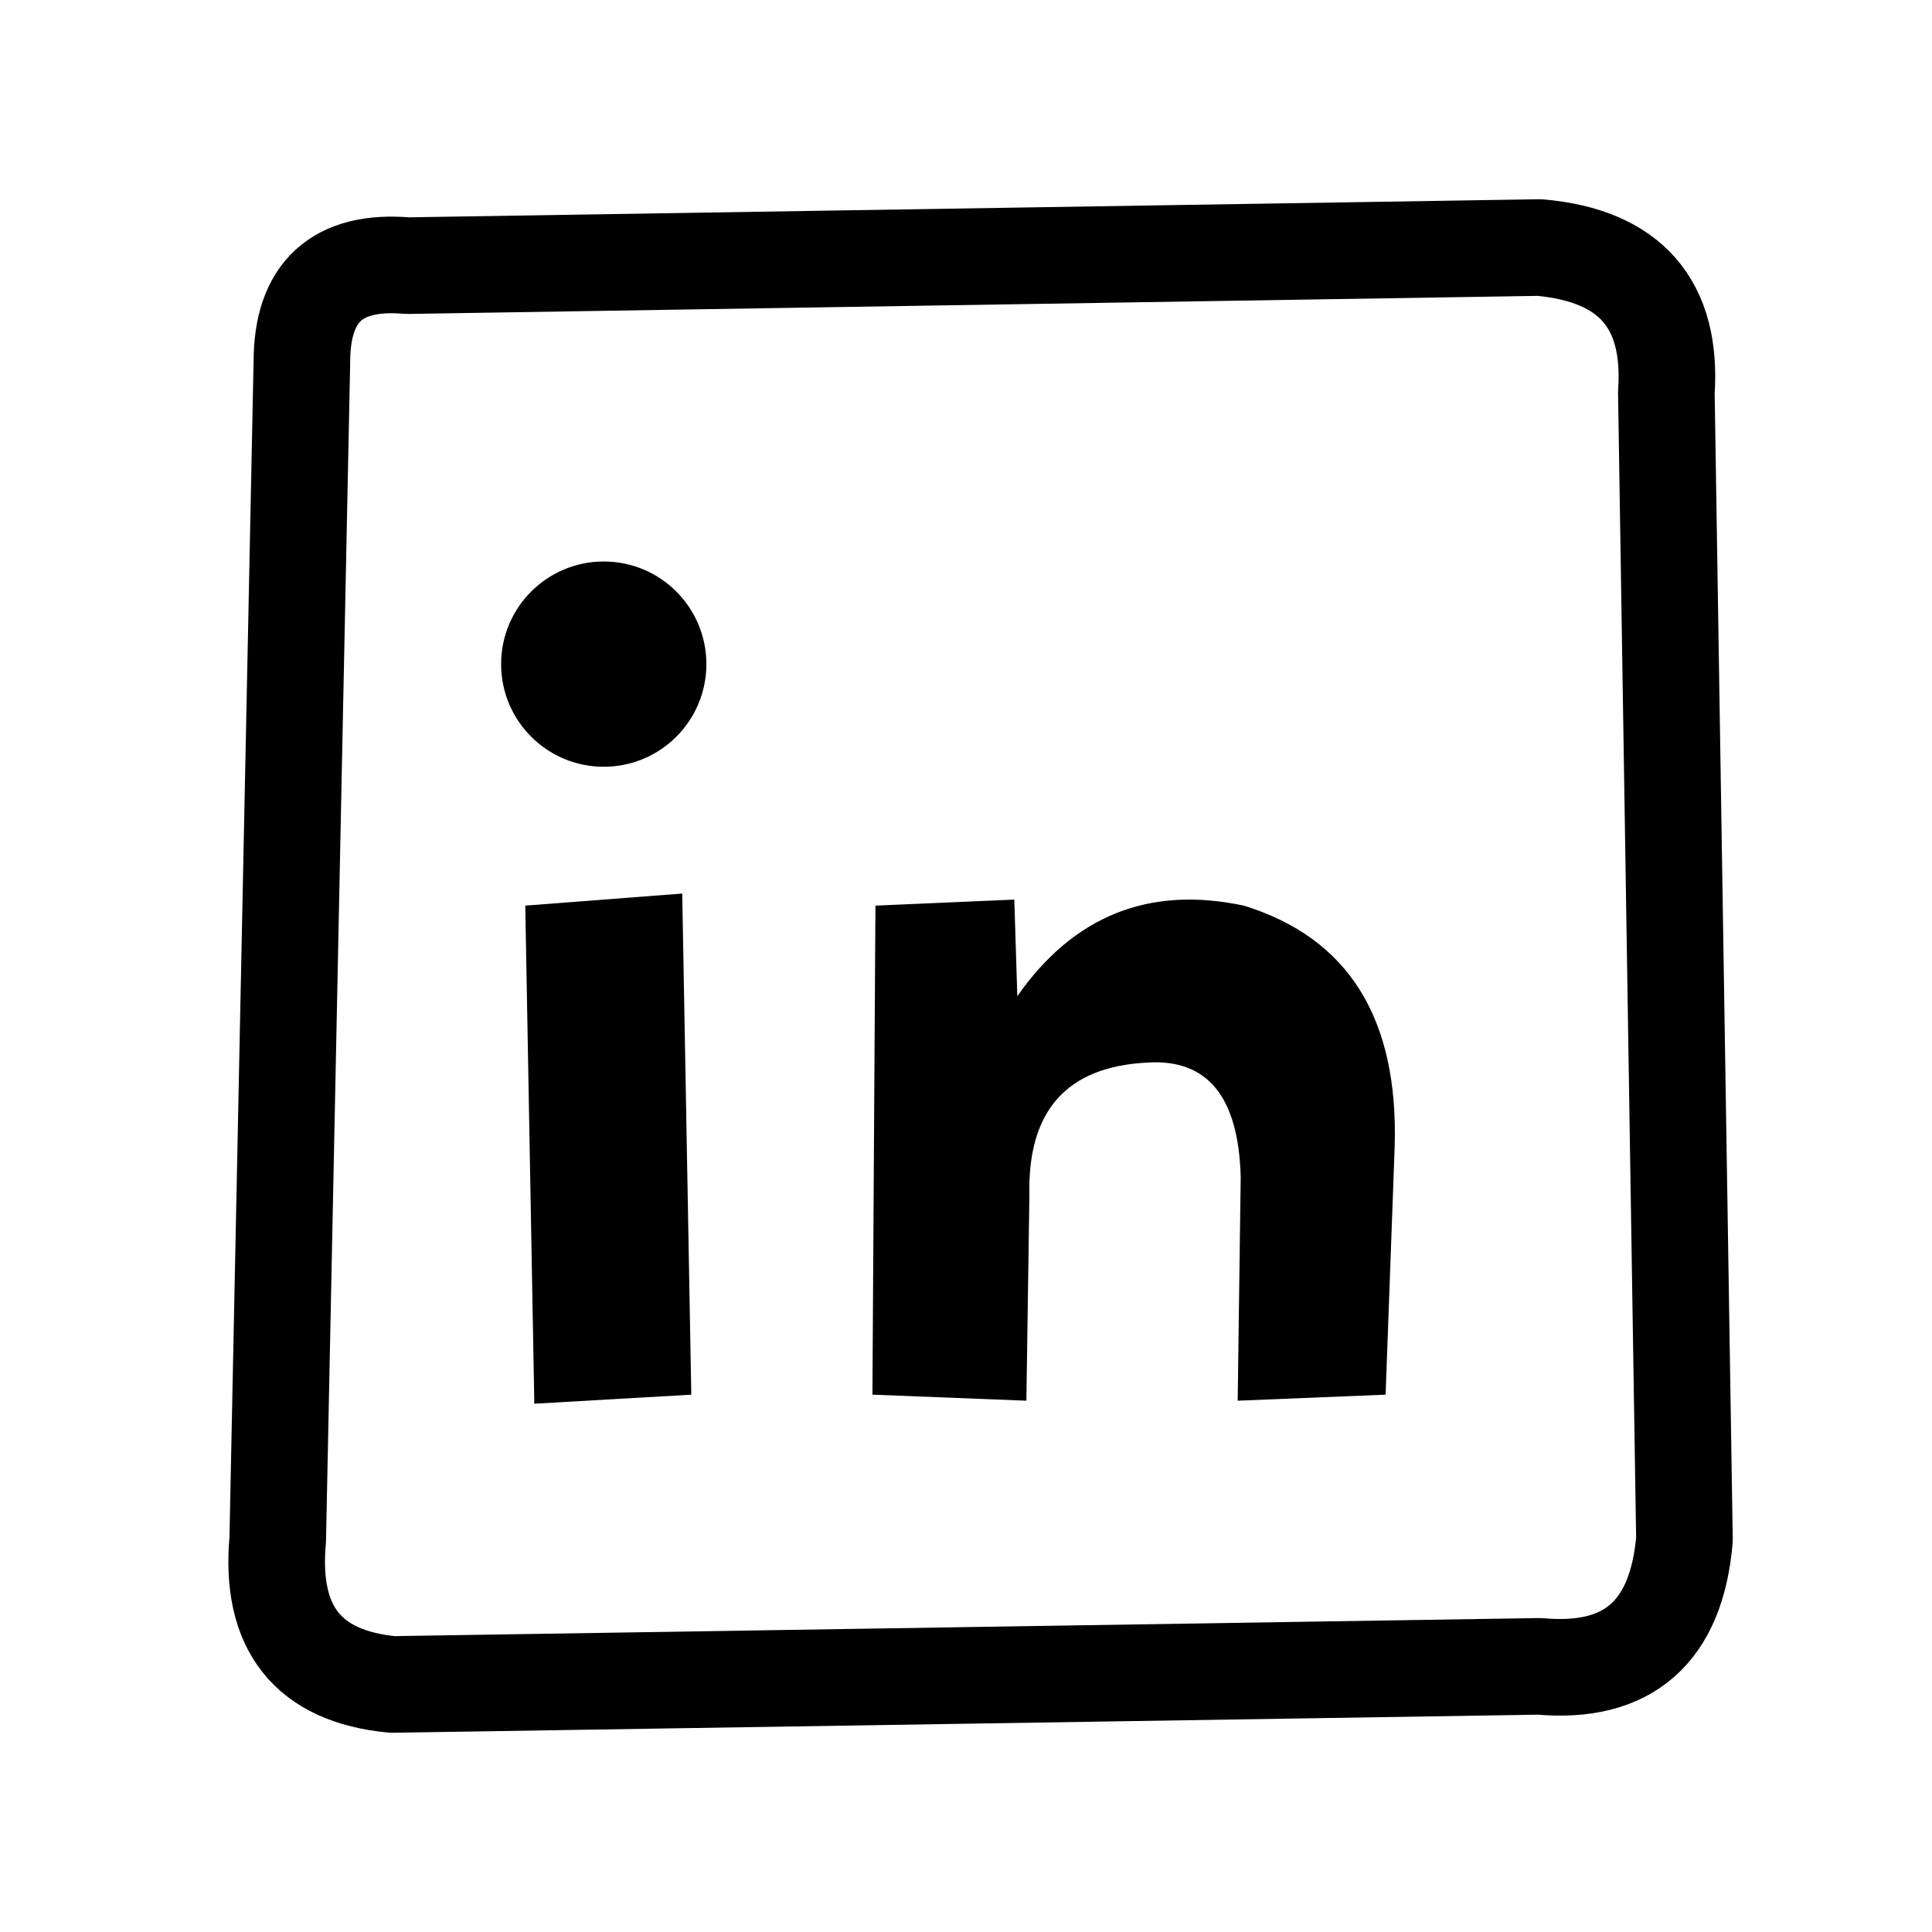
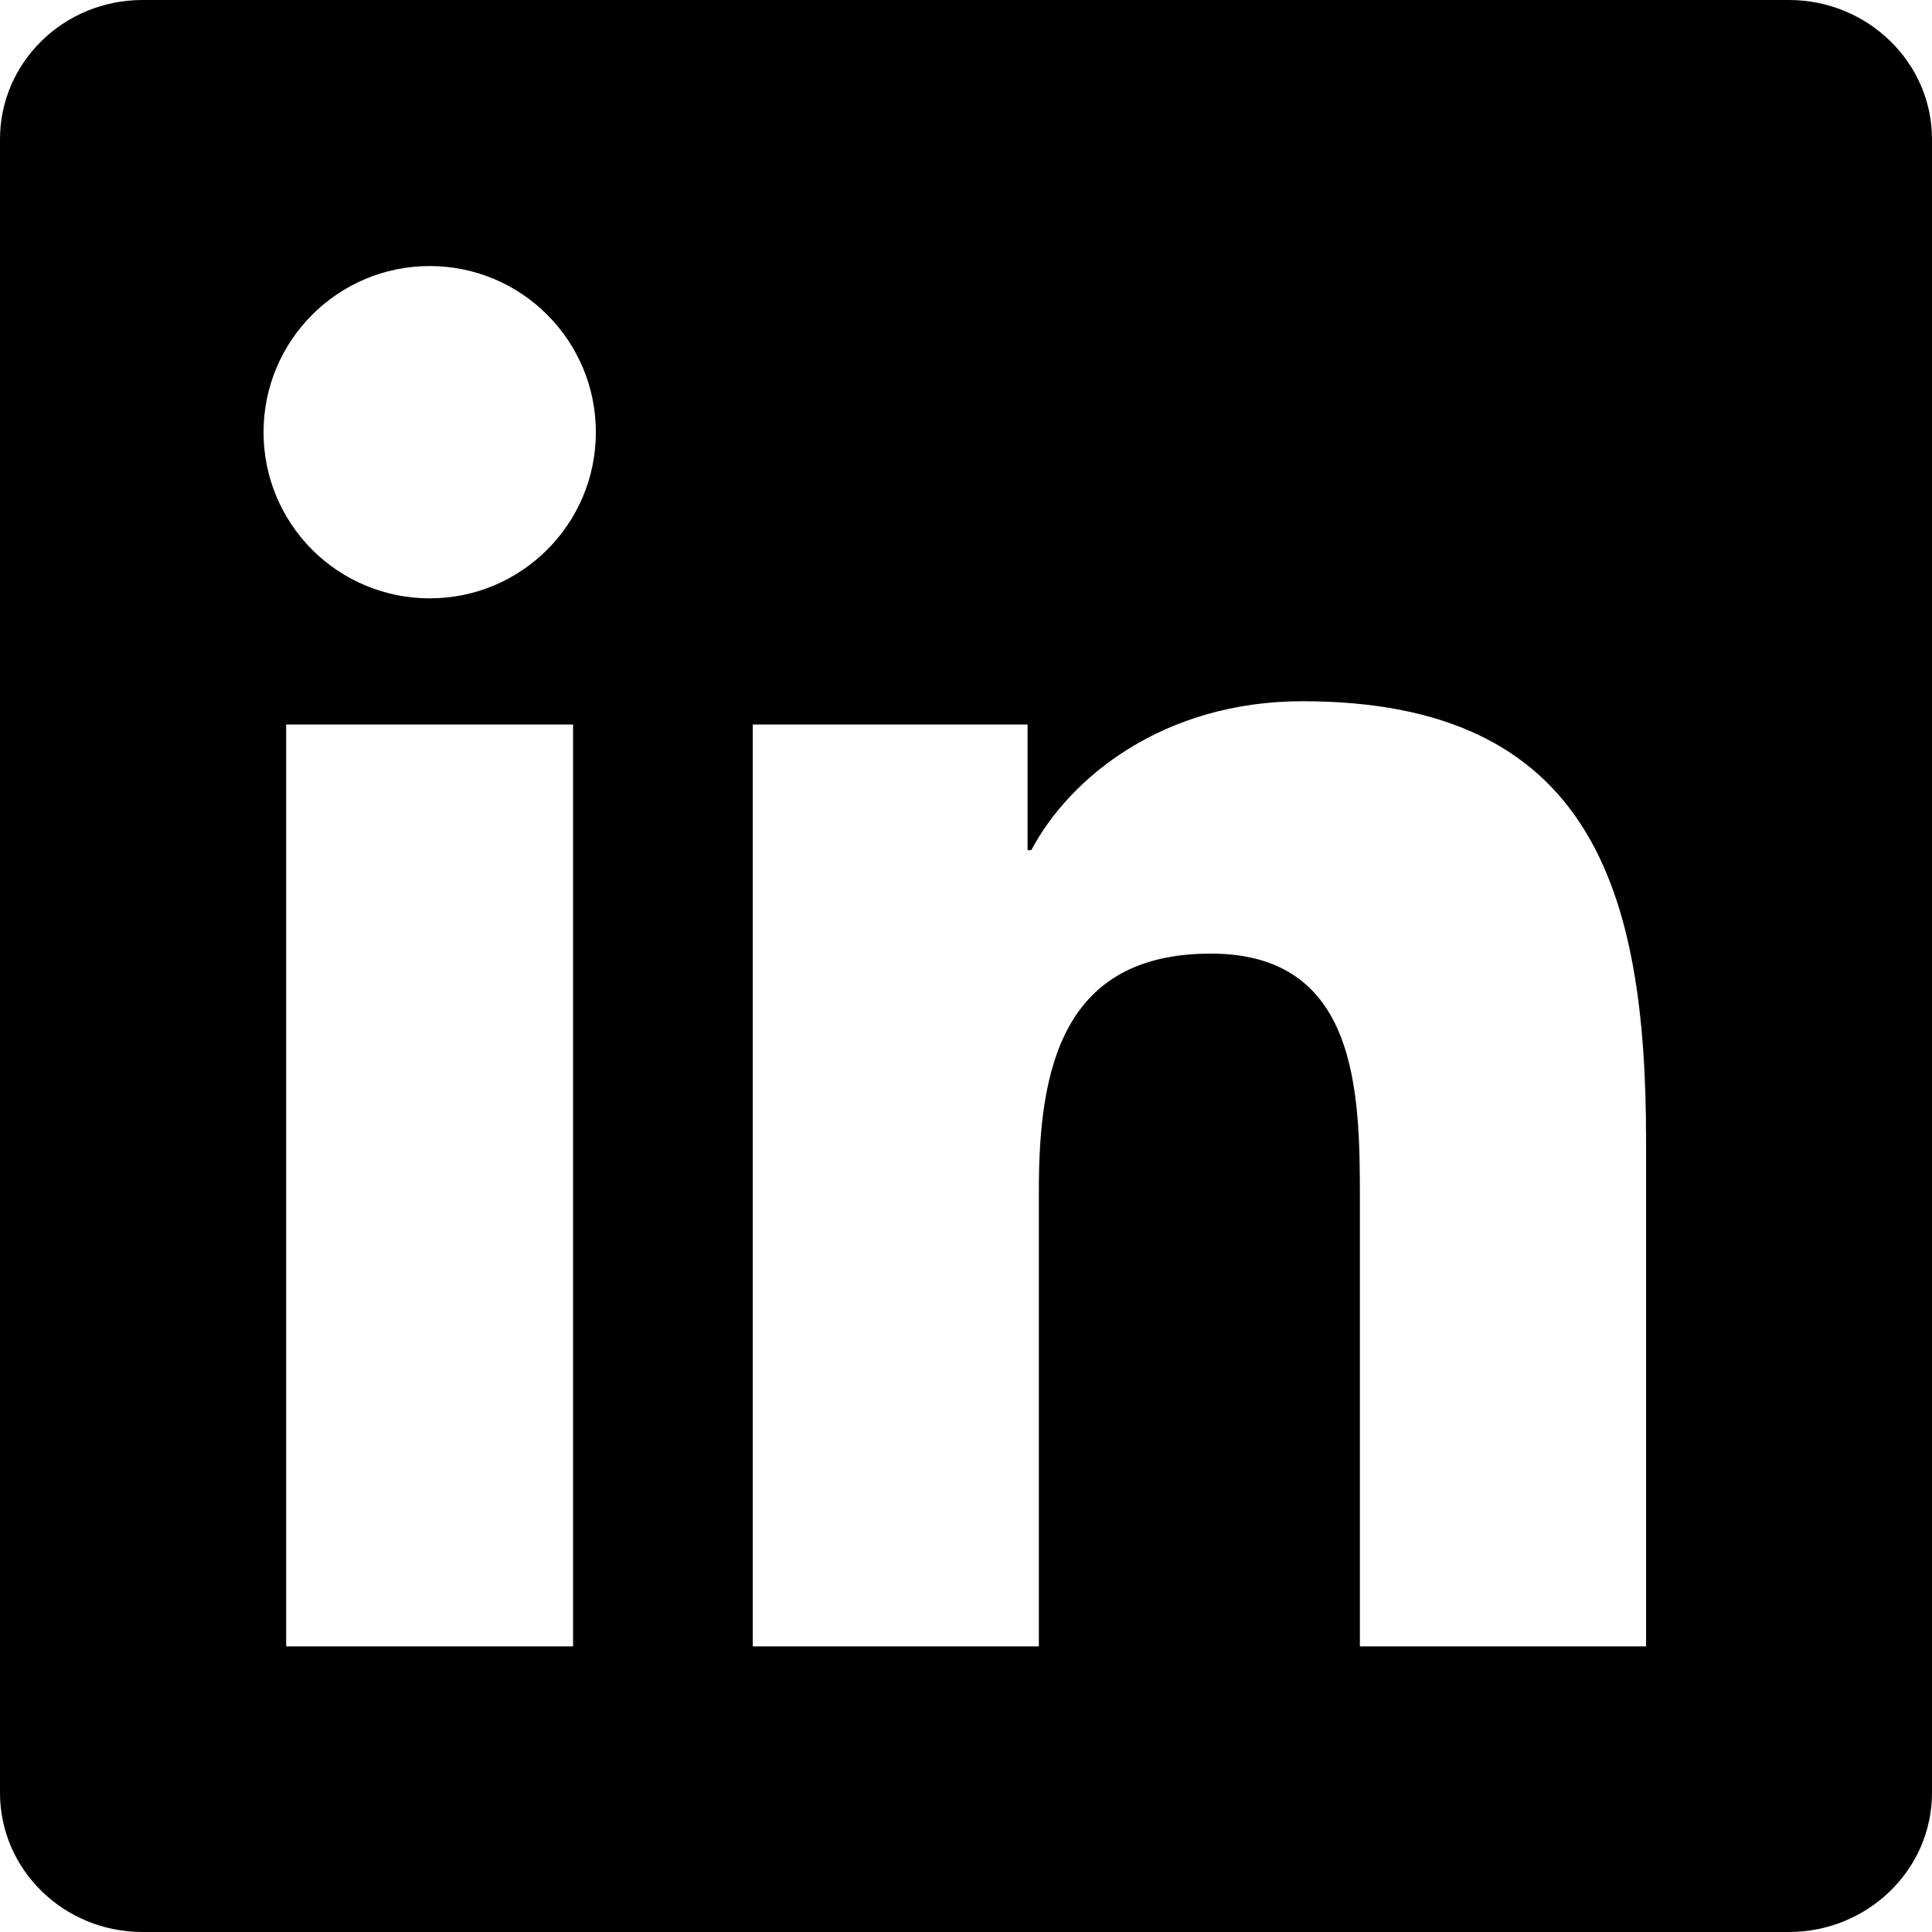
- <svg xmlns="http://www.w3.org/2000/svg" viewBox="0 0 64 64">
-   <path fill="none" stroke="#000" stroke-width="3.2" stroke-linecap="round" stroke-linejoin="round" d="M10 12 Q10 8.5 13.5 8.8 L51 8.2 Q55.5 8.6 55.2 13 L55.8 51 Q55.4 55.6 51 55.2 L13 55.8 Q8.8 55.4 9.2 51 Z" />
-   <circle cx="20" cy="22" r="3.4" />
-   <path d="M17.4 30 L22.6 29.6 L22.9 46.2 L17.7 46.5 Z" />
-   <path d="M29 30 L33.6 29.8 L33.7 33 Q36.5 29 41.2 30 Q46.4 31.6 46.2 38 L45.9 46.2 L41 46.4 L41.1 39 Q41 35 38 35.2 Q34 35.4 34.1 39.6 L34 46.4 L28.9 46.2 Z" fill="#000" stroke-width="1" />
+ <svg xmlns="http://www.w3.org/2000/svg" viewBox="0 0 24 24">
+   <path d="M20.447 20.452h-3.554v-5.569c0-1.328-.027-3.037-1.852-3.037-1.853 0-2.136 1.445-2.136 2.939v5.667H9.351V9h3.414v1.561h.046c.477-.9 1.637-1.85 3.37-1.85 3.601 0 4.267 2.37 4.267 5.455v6.286zM5.337 7.433a2.062 2.062 0 0 1-2.063-2.065 2.064 2.064 0 1 1 2.063 2.065zm1.782 13.019H3.555V9h3.564v11.452zM22.225 0H1.771C.792 0 0 .774 0 1.729v20.542C0 23.227.792 24 1.771 24h20.451C23.2 24 24 23.227 24 22.271V1.729C24 .774 23.2 0 22.222 0h.003z" />
</svg>
